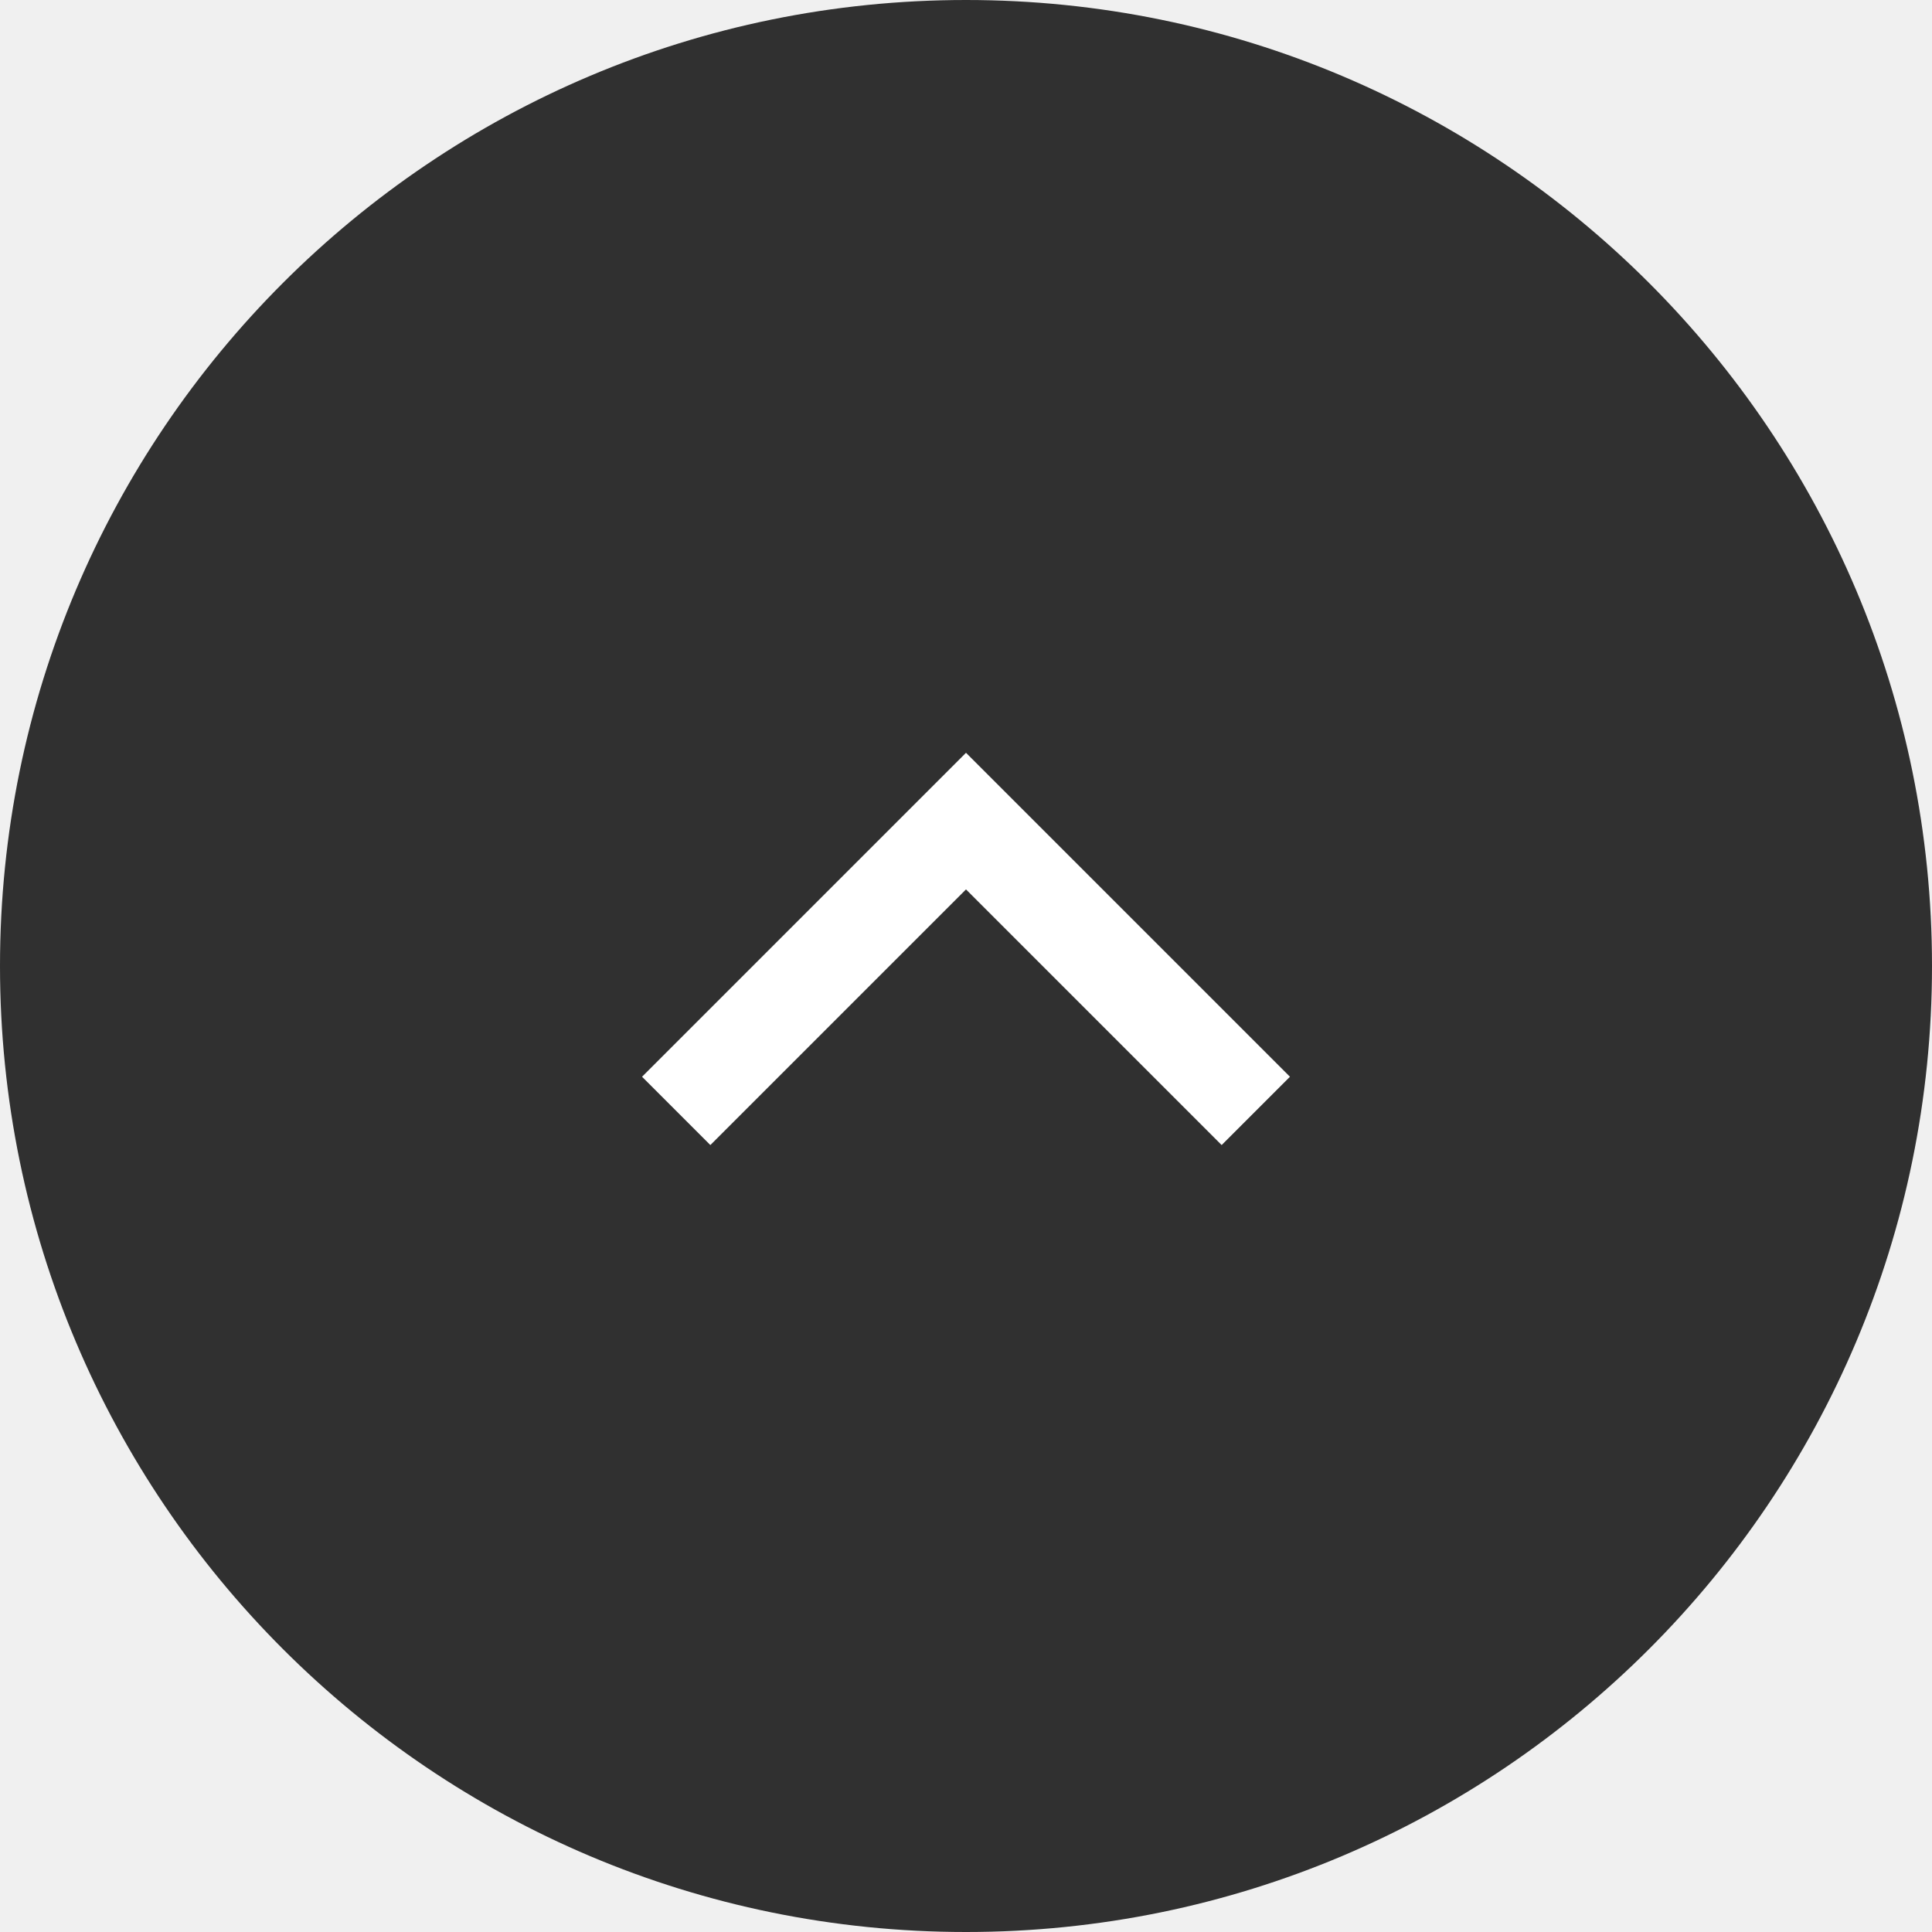
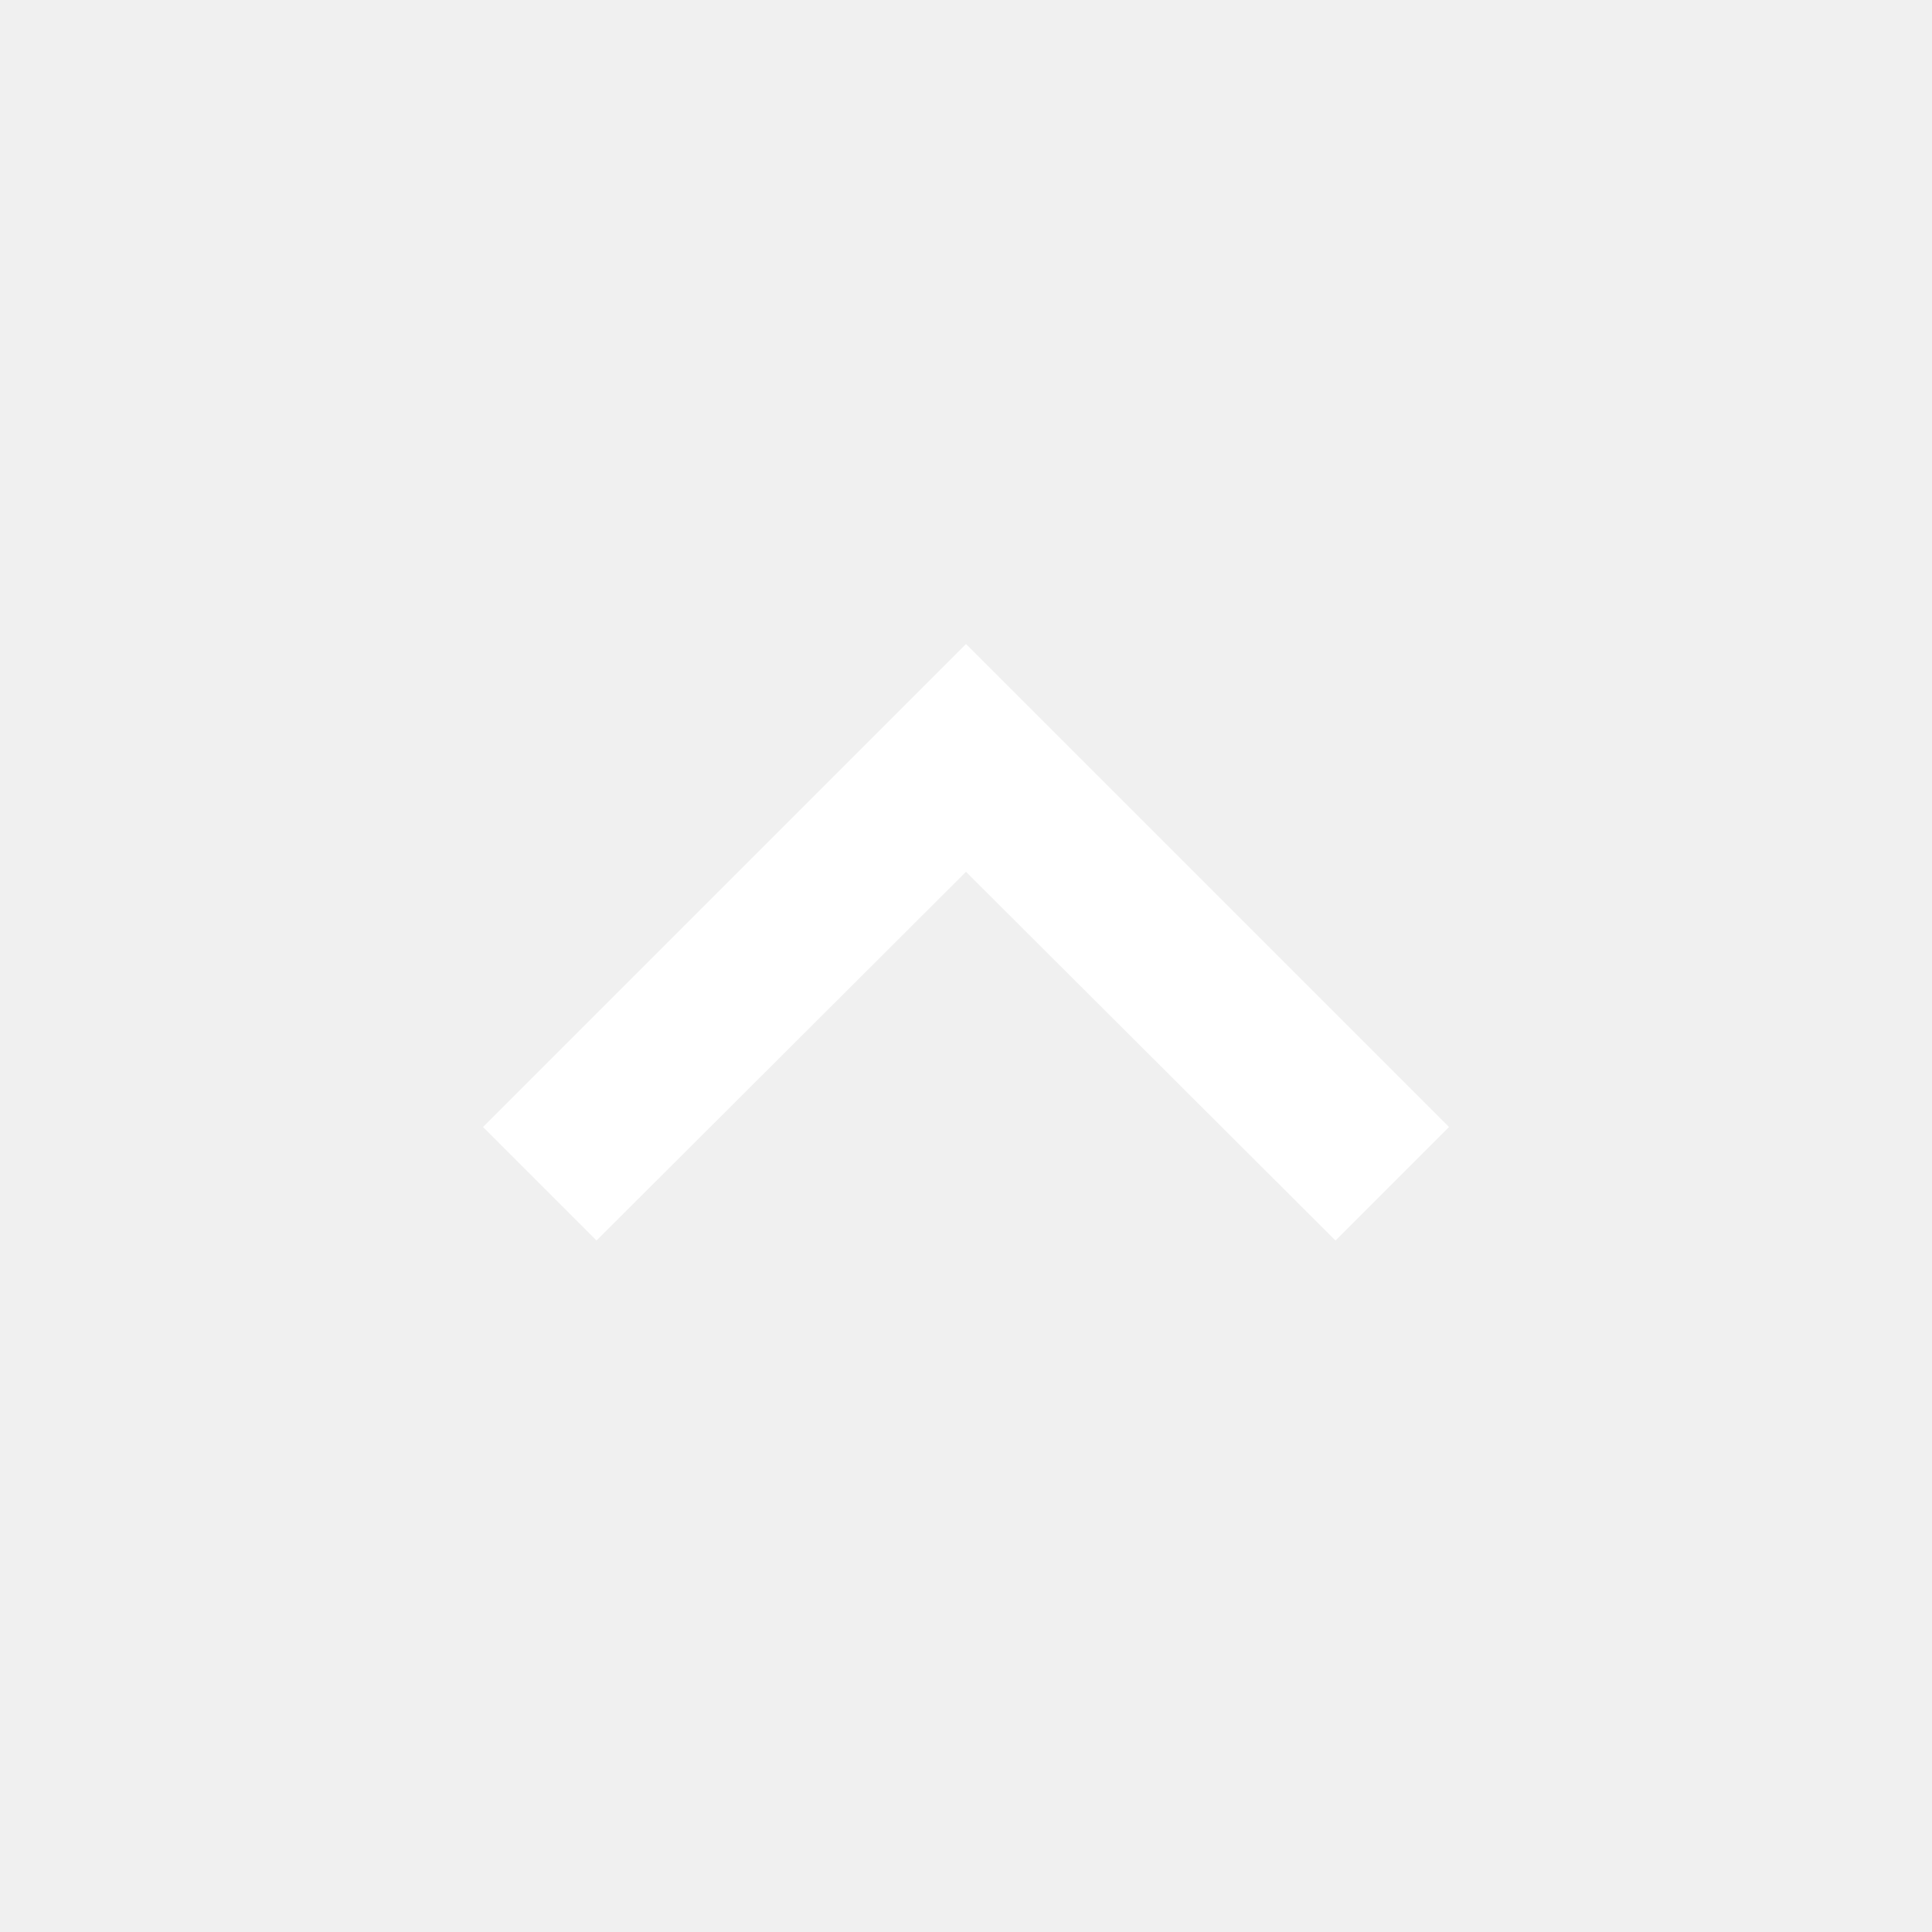
- <svg xmlns="http://www.w3.org/2000/svg" width="40" height="40">
-   <g fill="none" fill-rule="evenodd">
-     <circle fill="#303030" cx="20" cy="20" r="20" />
-     <path stroke="#FFF" stroke-width="2" d="M14 23l6-6 6 6" />
-   </g>
+ <svg xmlns="http://www.w3.org/2000/svg" height="24px" viewBox="0 0 24 24" width="24px" fill="#FFF">
+   <path d="M0 0h24v24H0V0z" fill="none" />
+   <path d="M12 8l-6 6 1.41 1.41L12 10.83l4.59 4.58L18 14l-6-6z" />
</svg>
